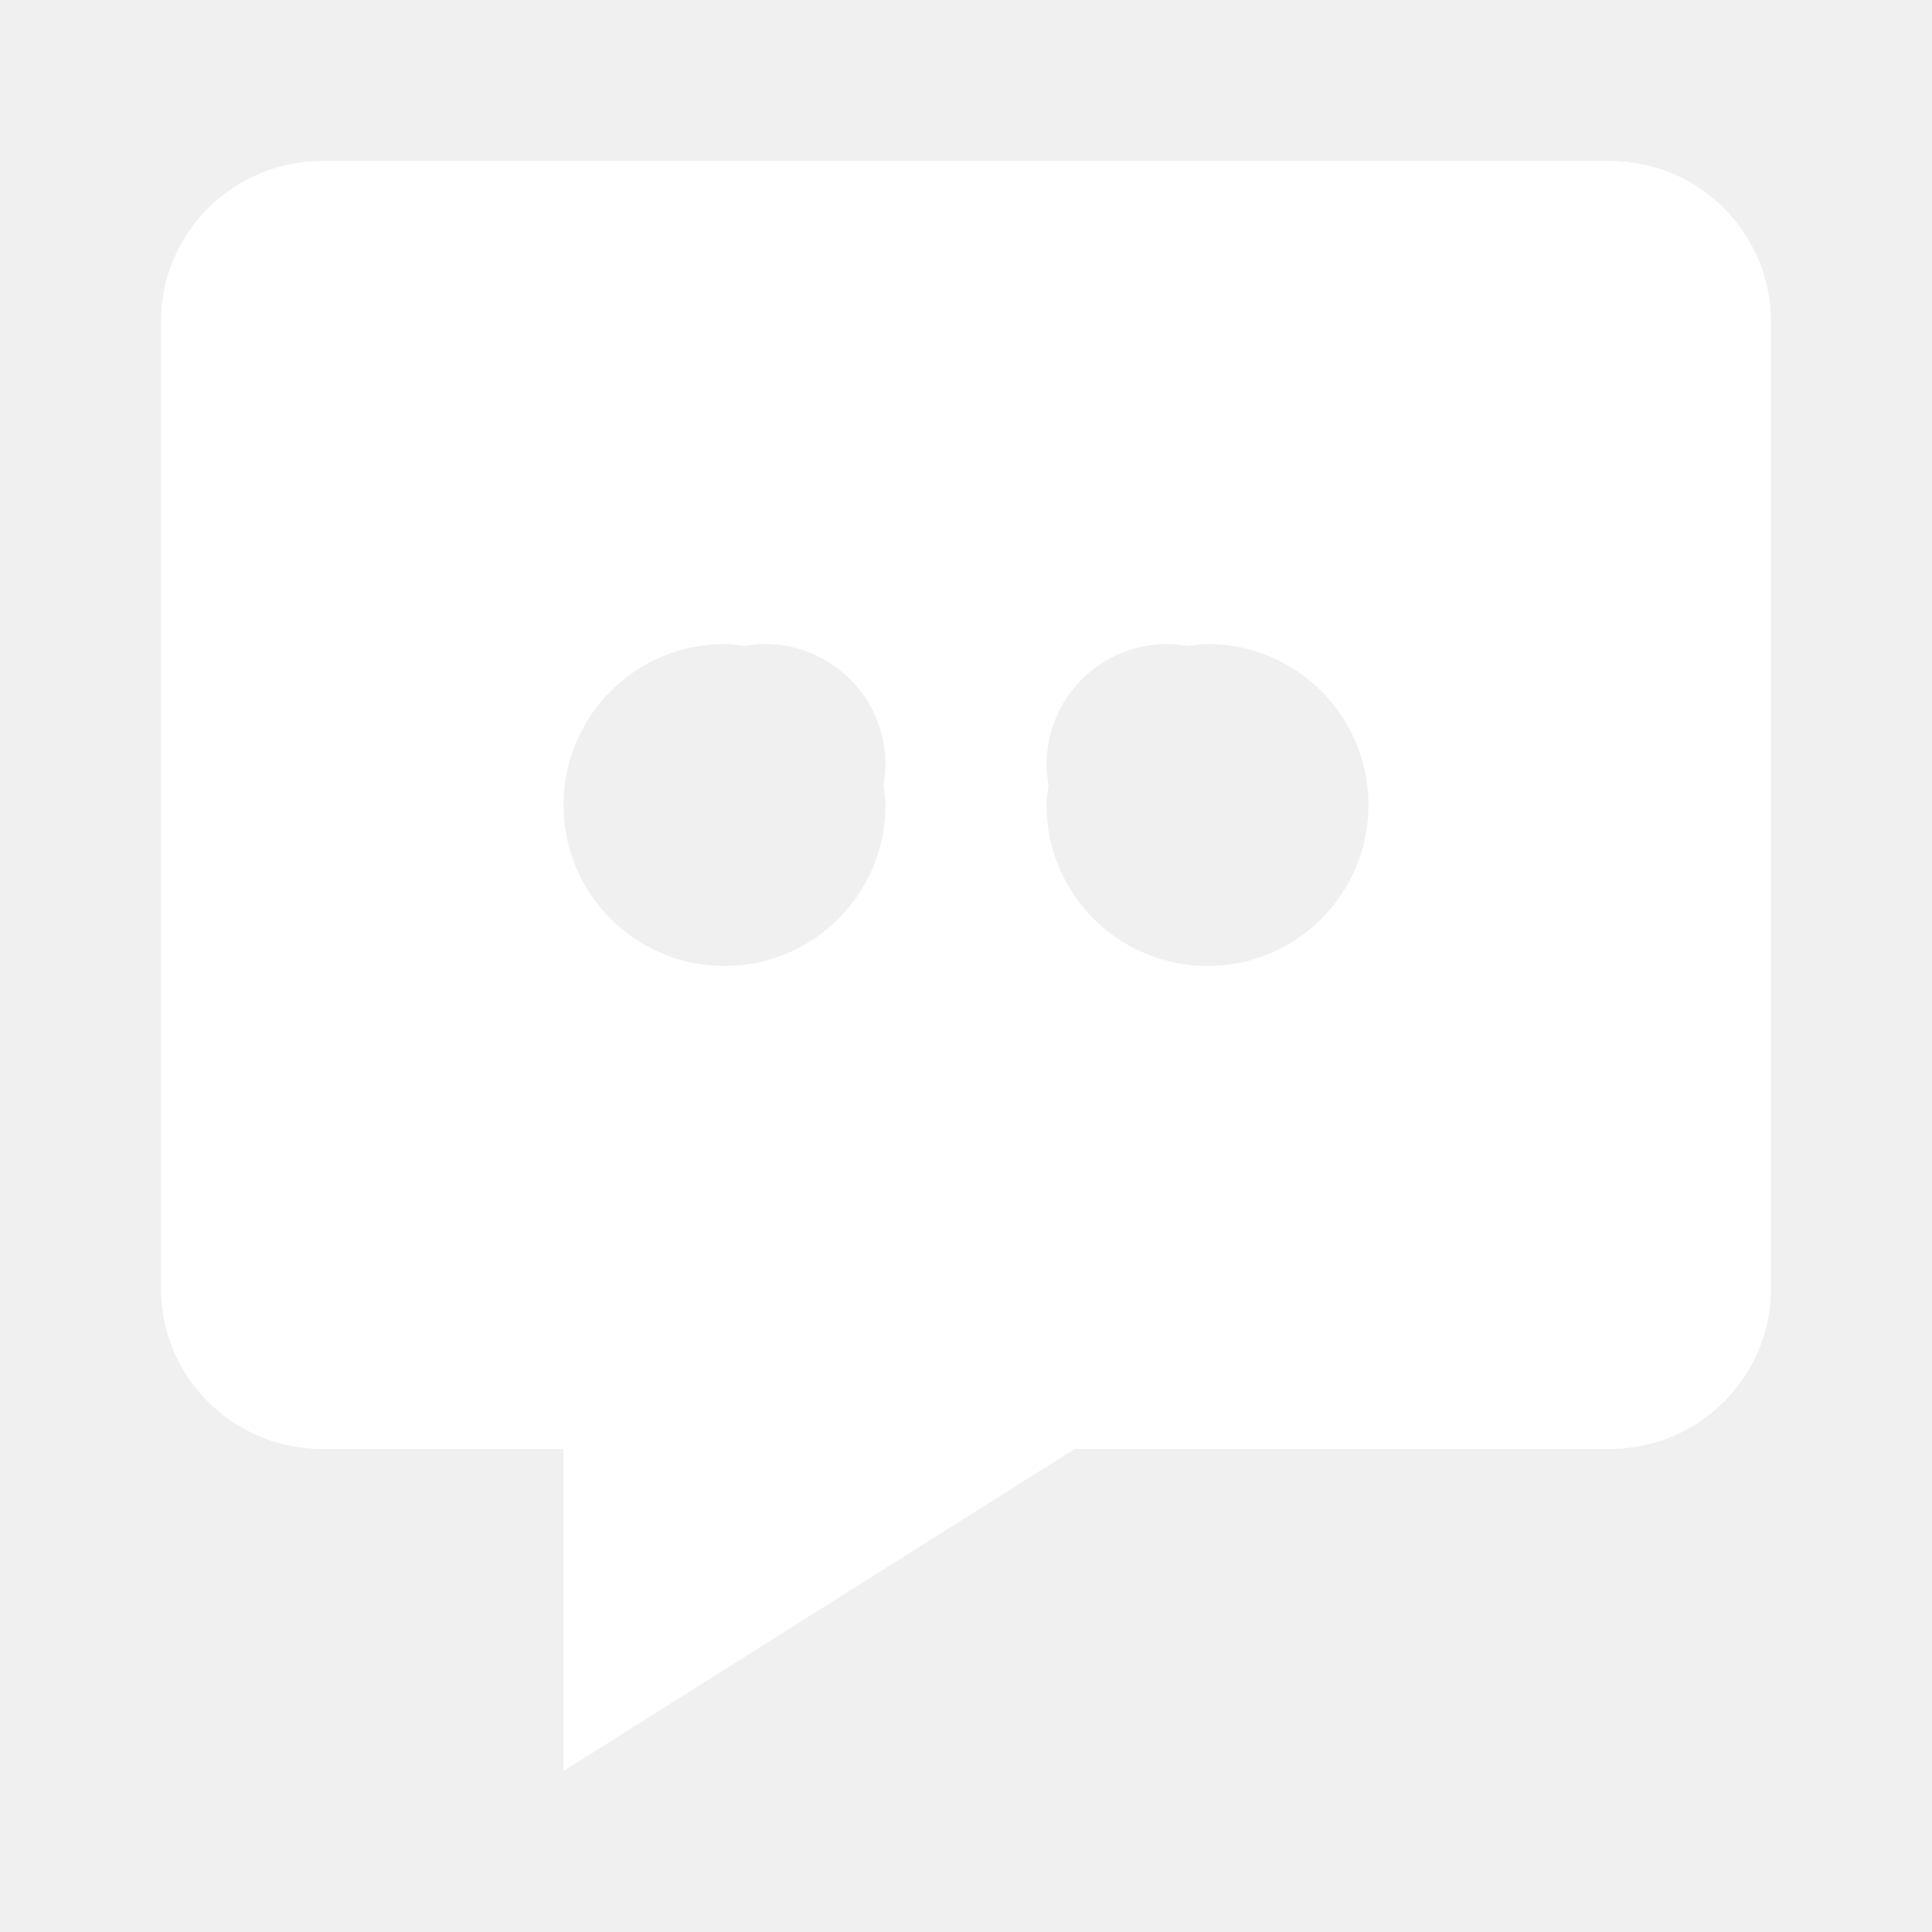
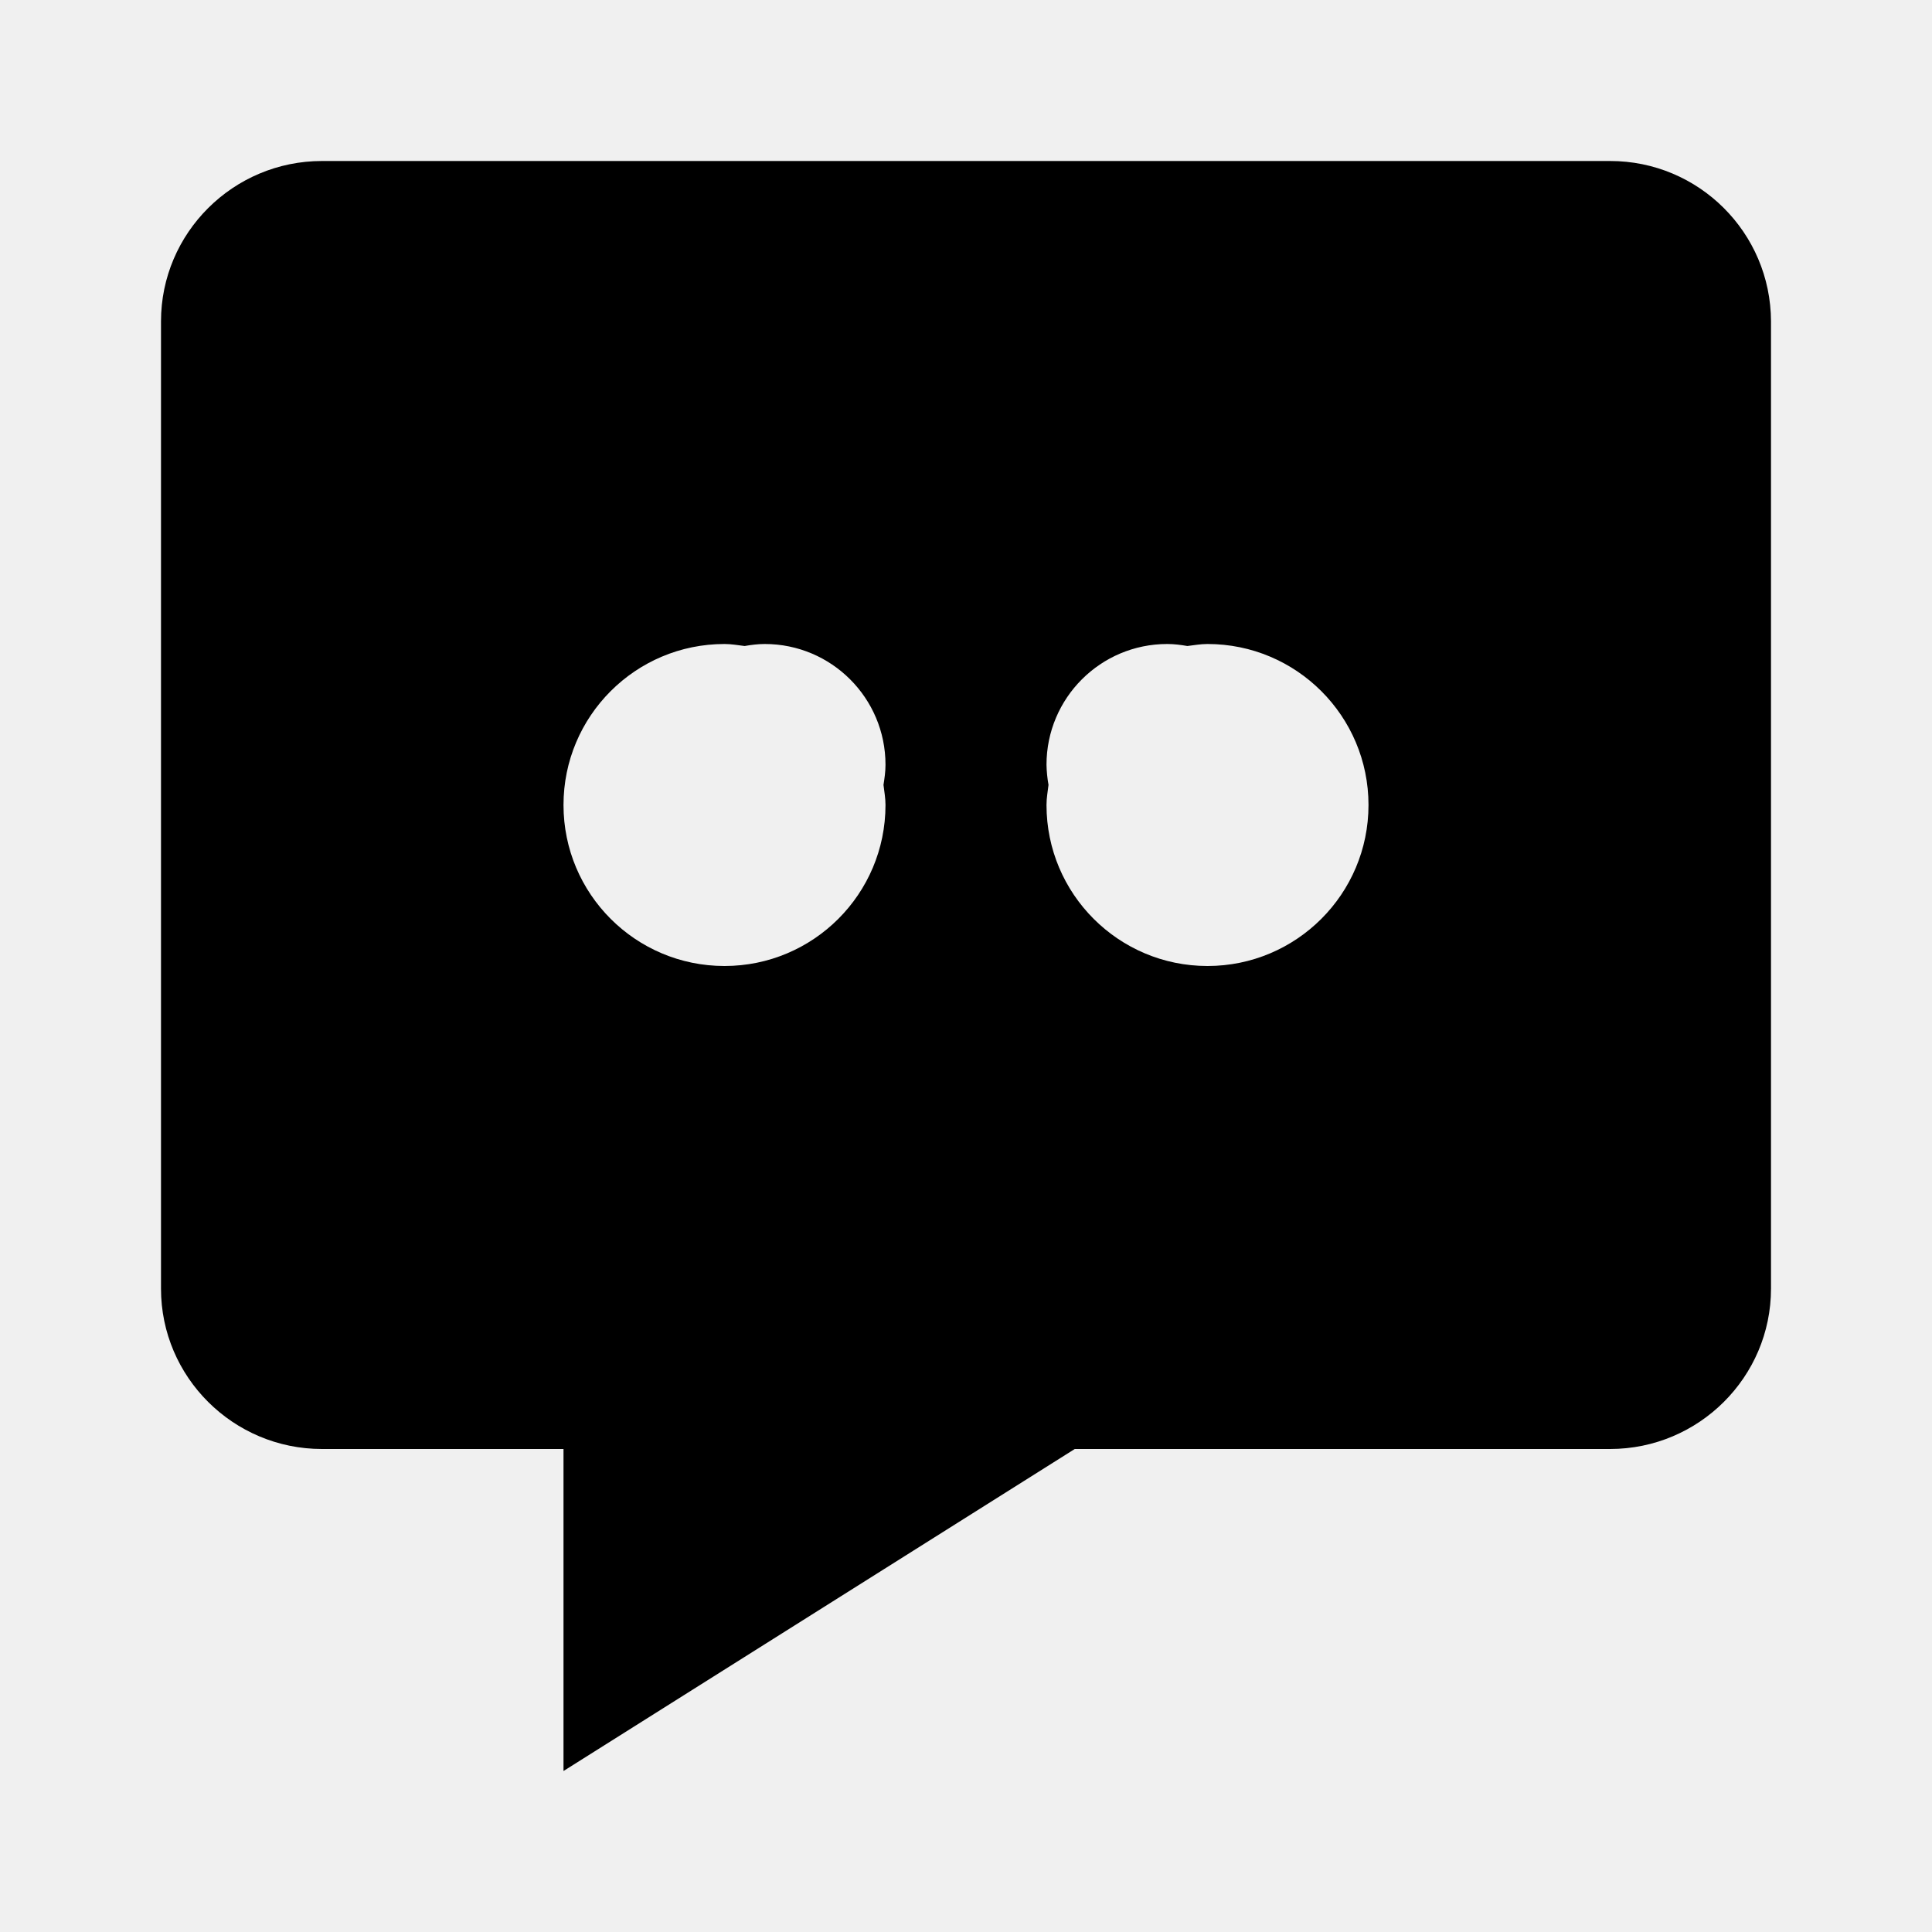
- <svg xmlns="http://www.w3.org/2000/svg" viewBox="0 0 24 24" fill="#ffffff" width="24" height="24">
+ <svg xmlns="http://www.w3.org/2000/svg" viewBox="0 0 24 24" fill="#000000" width="24" height="24">
  <path d="M20 2H4c-1.103 0-2 .894-2 1.992v12.017C2 17.106 2.897 18 4 18h3v4l6.351-4H20c1.103 0 2-.894 2-1.992V3.992A1.998 1.998 0 0 0 20 2zm-9 8a2 2 0 1 1-2-2c.086 0 .167.015.25.025.082-.014.164-.025.25-.025A1.5 1.5 0 0 1 11 9.5c0 .086-.012.168-.025.25.01.083.025.165.025.25zm4 2a2 2 0 0 1-2-2c0-.086.015-.167.025-.25A1.592 1.592 0 0 1 13 9.5 1.5 1.5 0 0 1 14.5 8c.086 0 .168.011.25.025.083-.01.164-.025.25-.025a2 2 0 0 1 0 4z" />
</svg>
